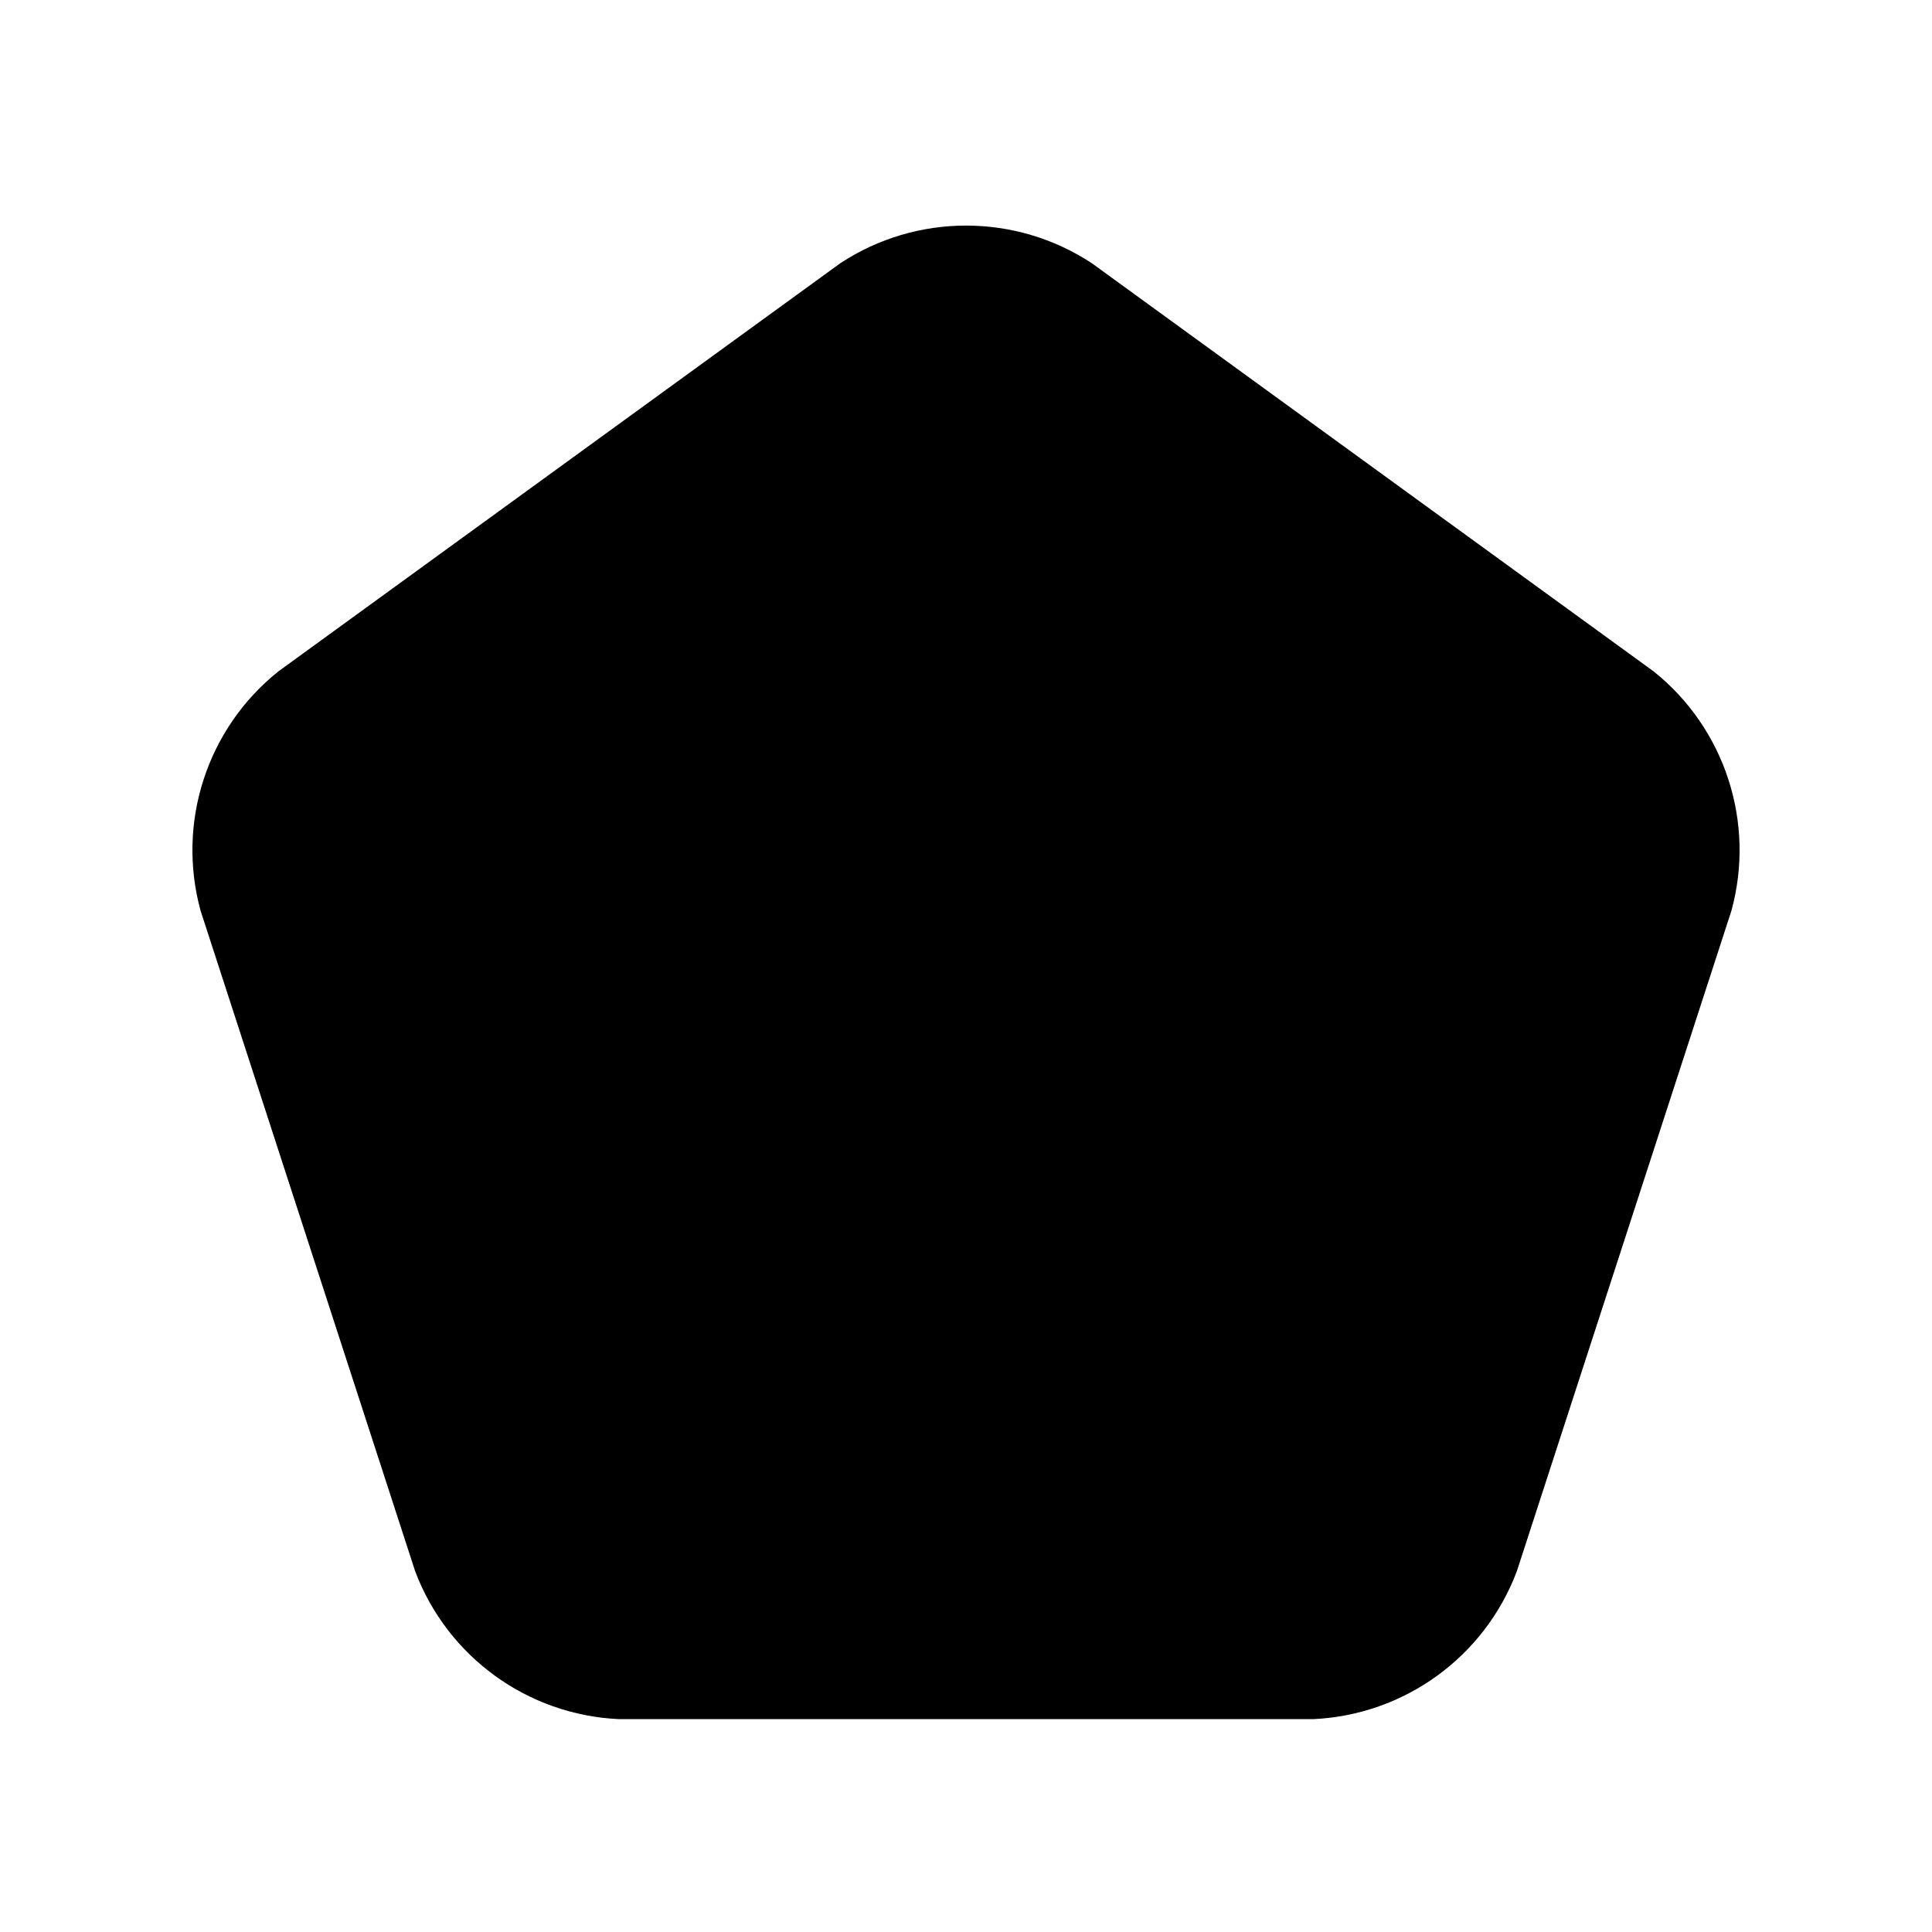
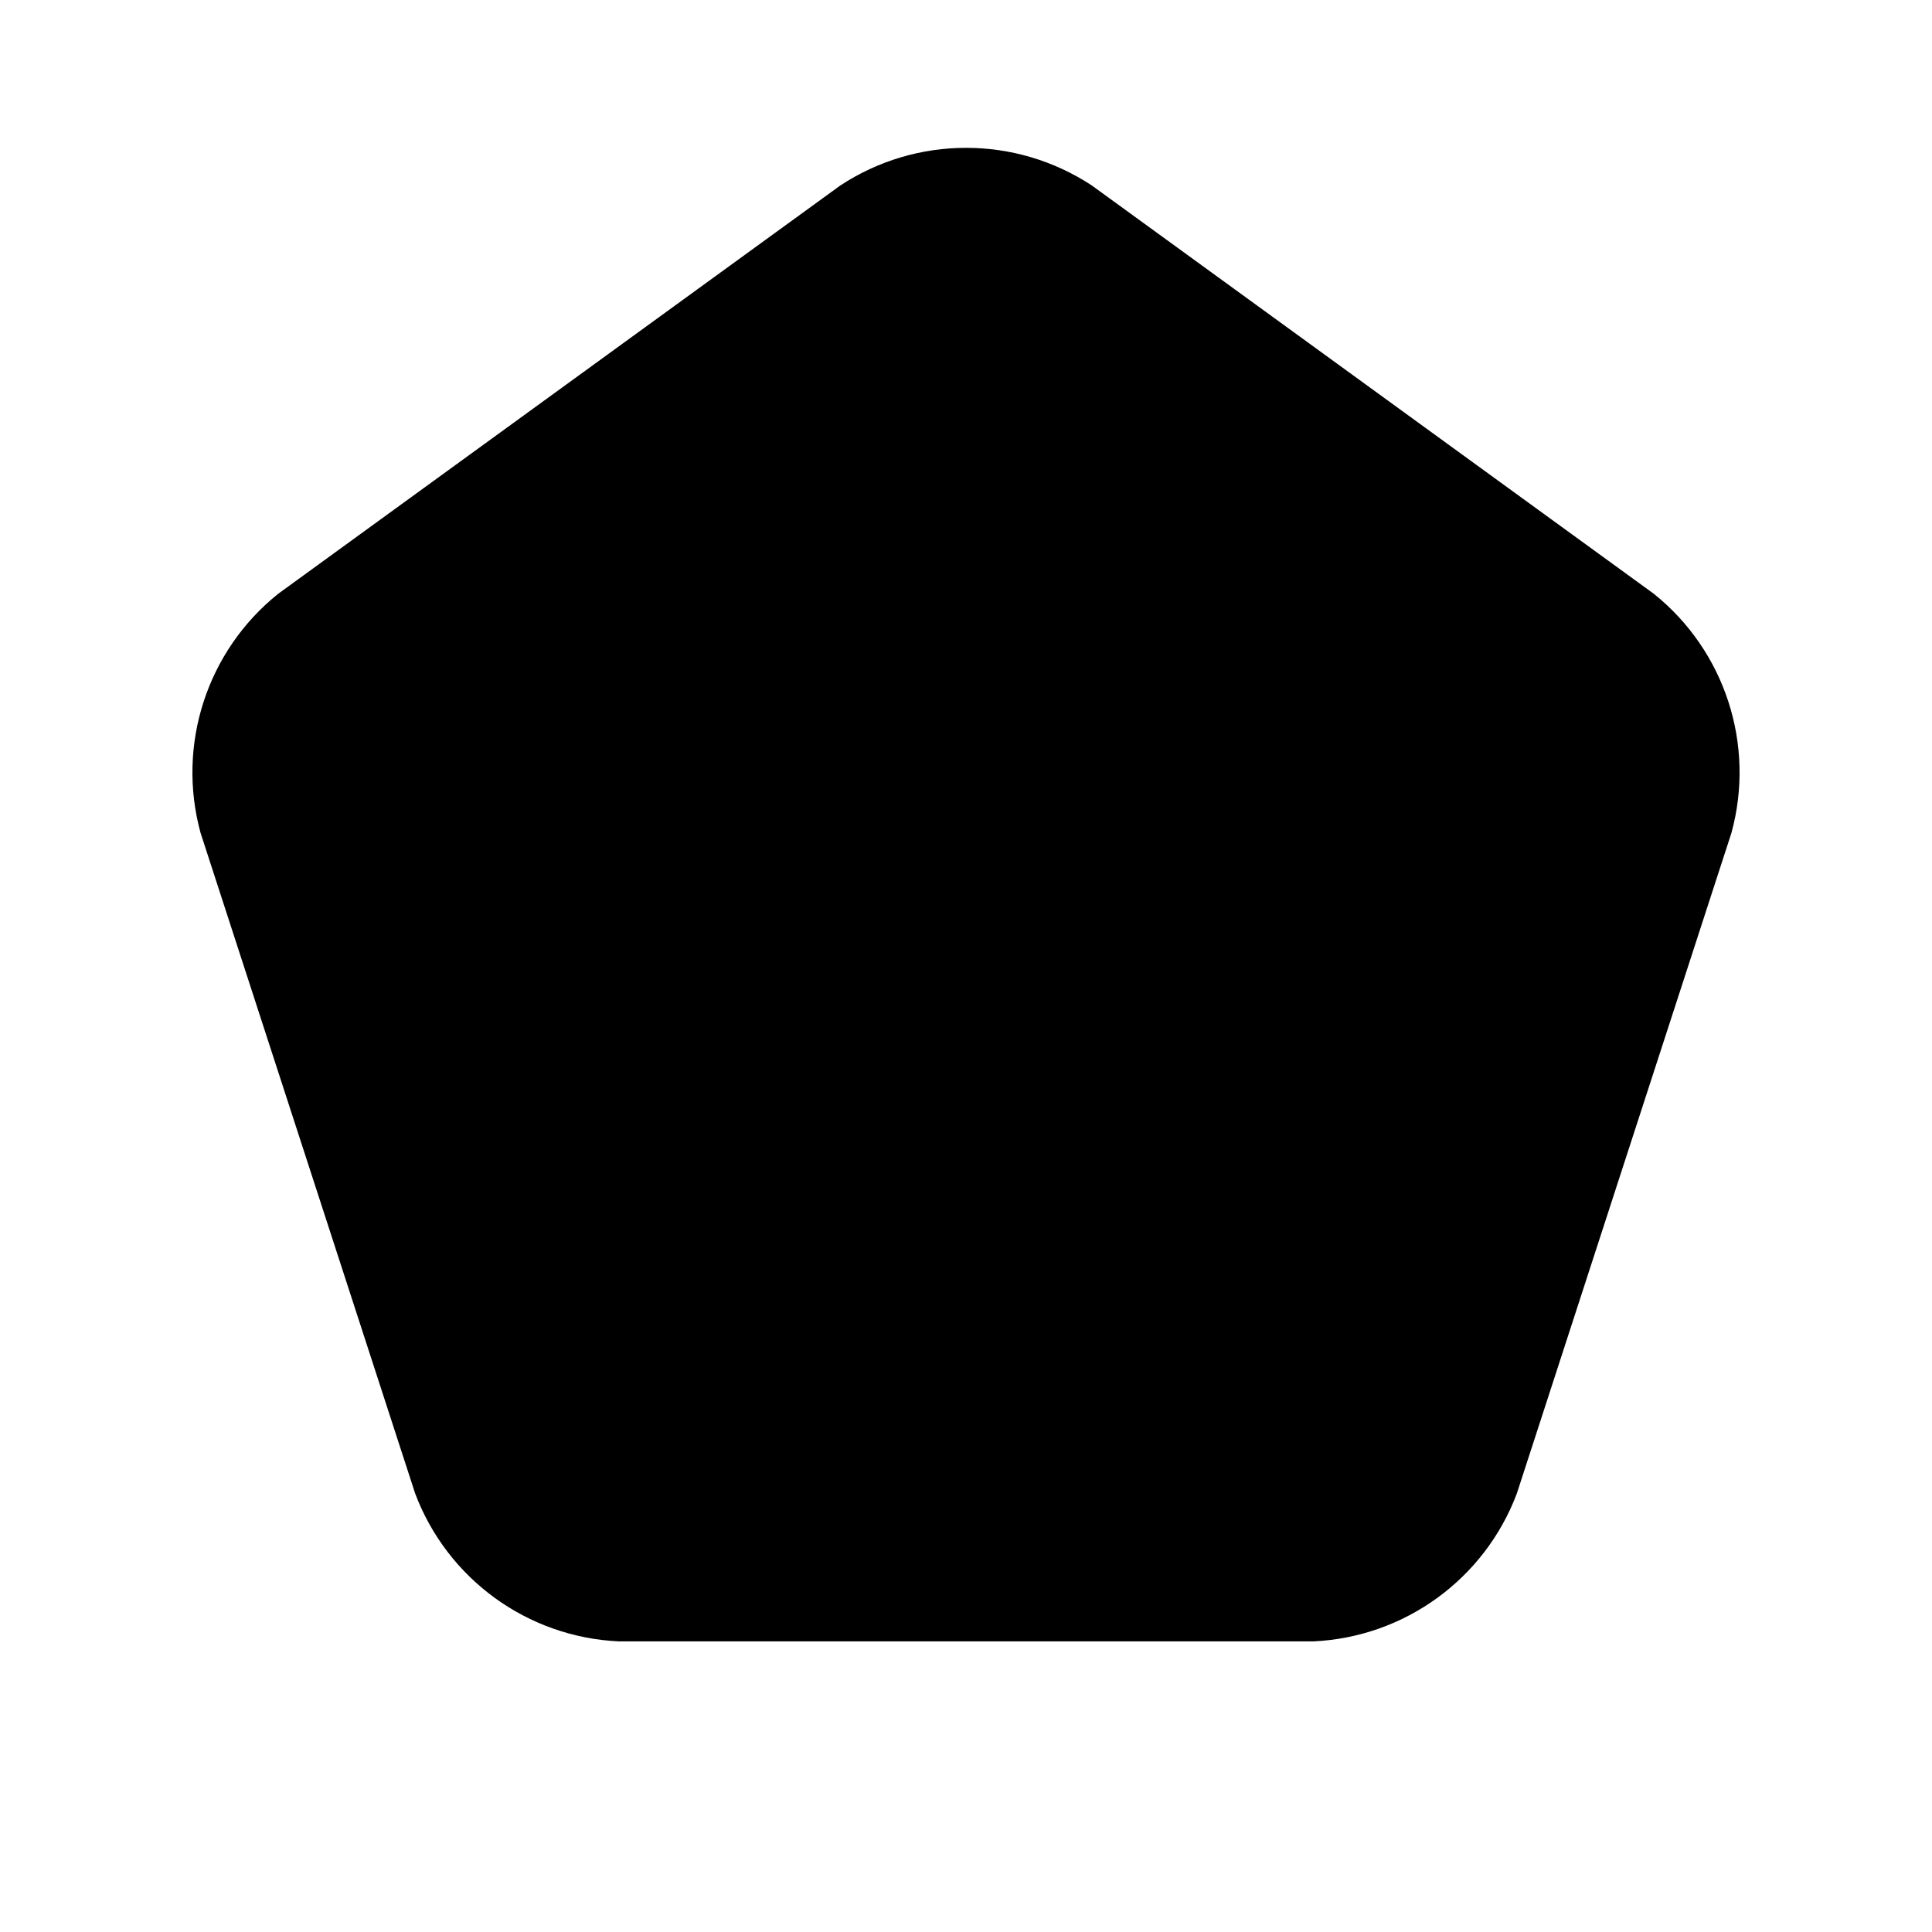
<svg xmlns="http://www.w3.org/2000/svg" viewBox="0 0 124.25 124.25">
  <defs>
    <style>.cls-1{fill:none;}</style>
  </defs>
  <g id="Layer_2" data-name="Layer 2">
    <g id="Layer_1-2" data-name="Layer 1">
-       <path d="M70.22,16.93a14.72,14.72,0,0,0-16.18,0L17.9,43.18a14.72,14.72,0,0,0-5,15.39l13.8,42.48a14.72,14.72,0,0,0,13.1,9.51H84.46a14.71,14.71,0,0,0,13.09-9.51l13.8-42.48a14.72,14.72,0,0,0-5-15.39Z" />
+       <path d="M70.22,11.93a14.72,14.72,0,0,0-16.18,0L17.9,38.18a14.72,14.72,0,0,0-5,15.39L26.7,96.05a14.72,14.72,0,0,0,13.1,9.51H84.46a14.71,14.71,0,0,0,13.09-9.51l13.8-42.48a14.72,14.72,0,0,0-5-15.39Z" />
      <rect class="cls-1" width="124.25" height="124.25" />
    </g>
  </g>
</svg>
